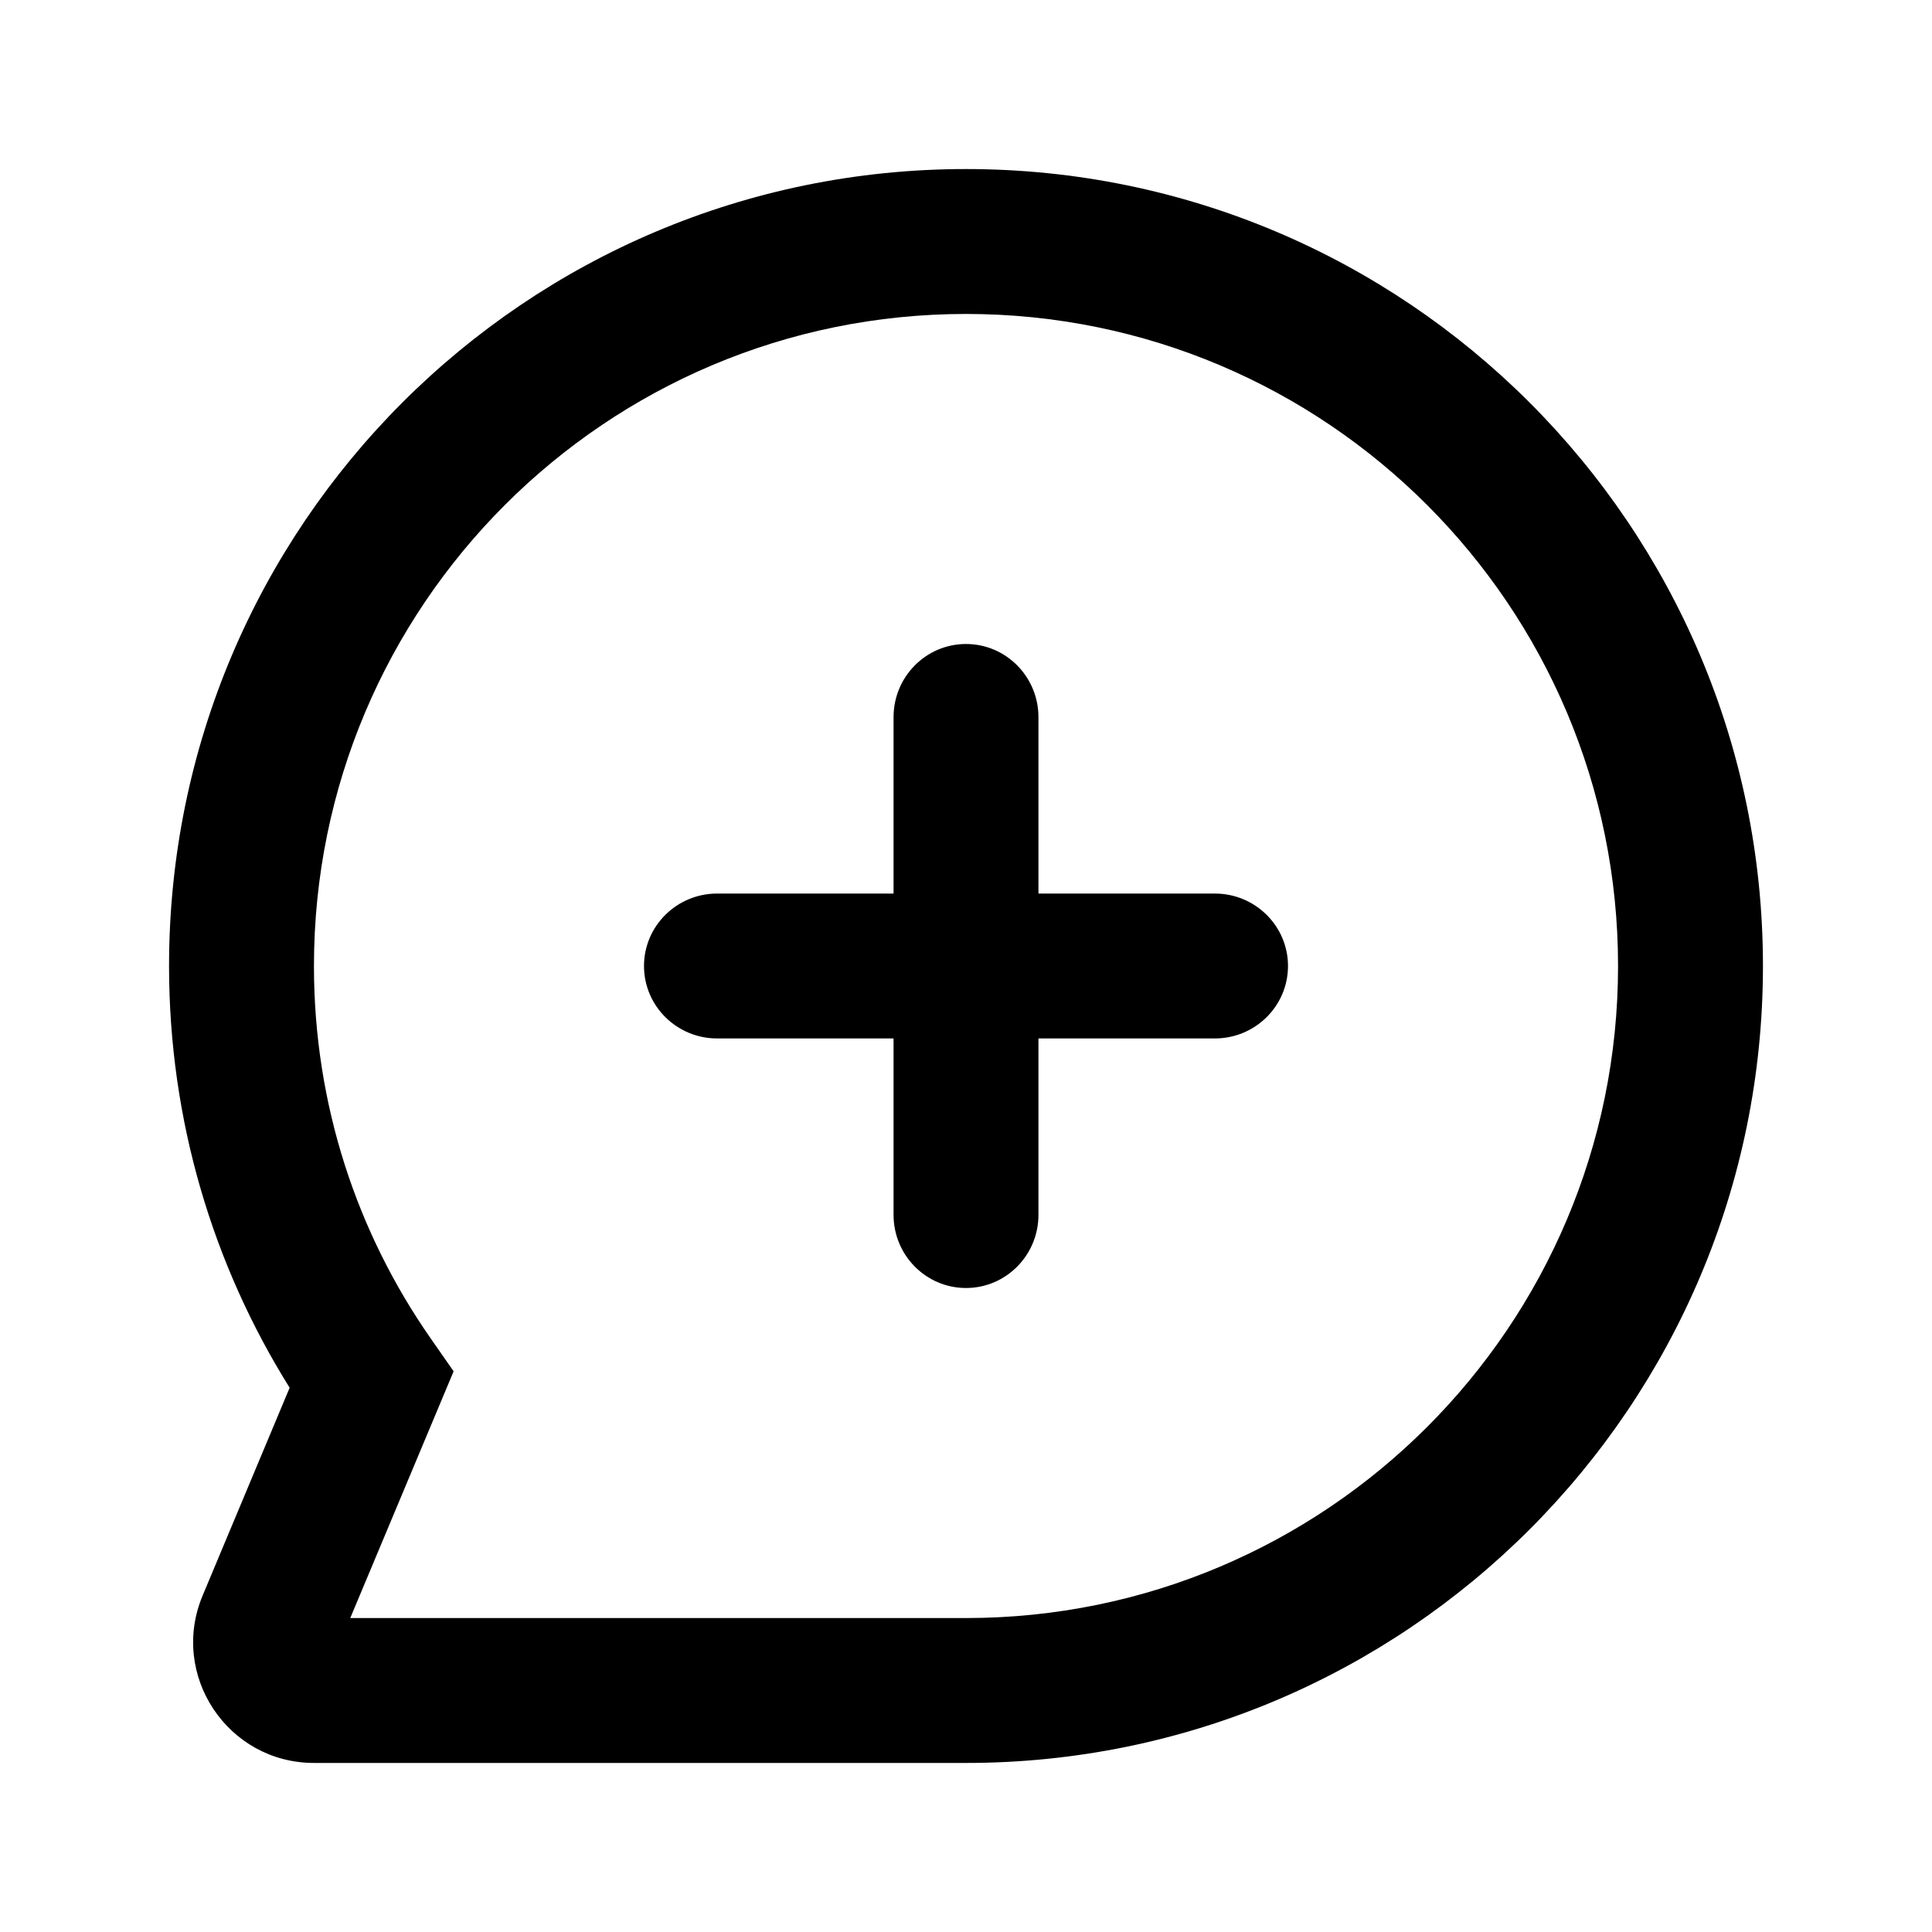
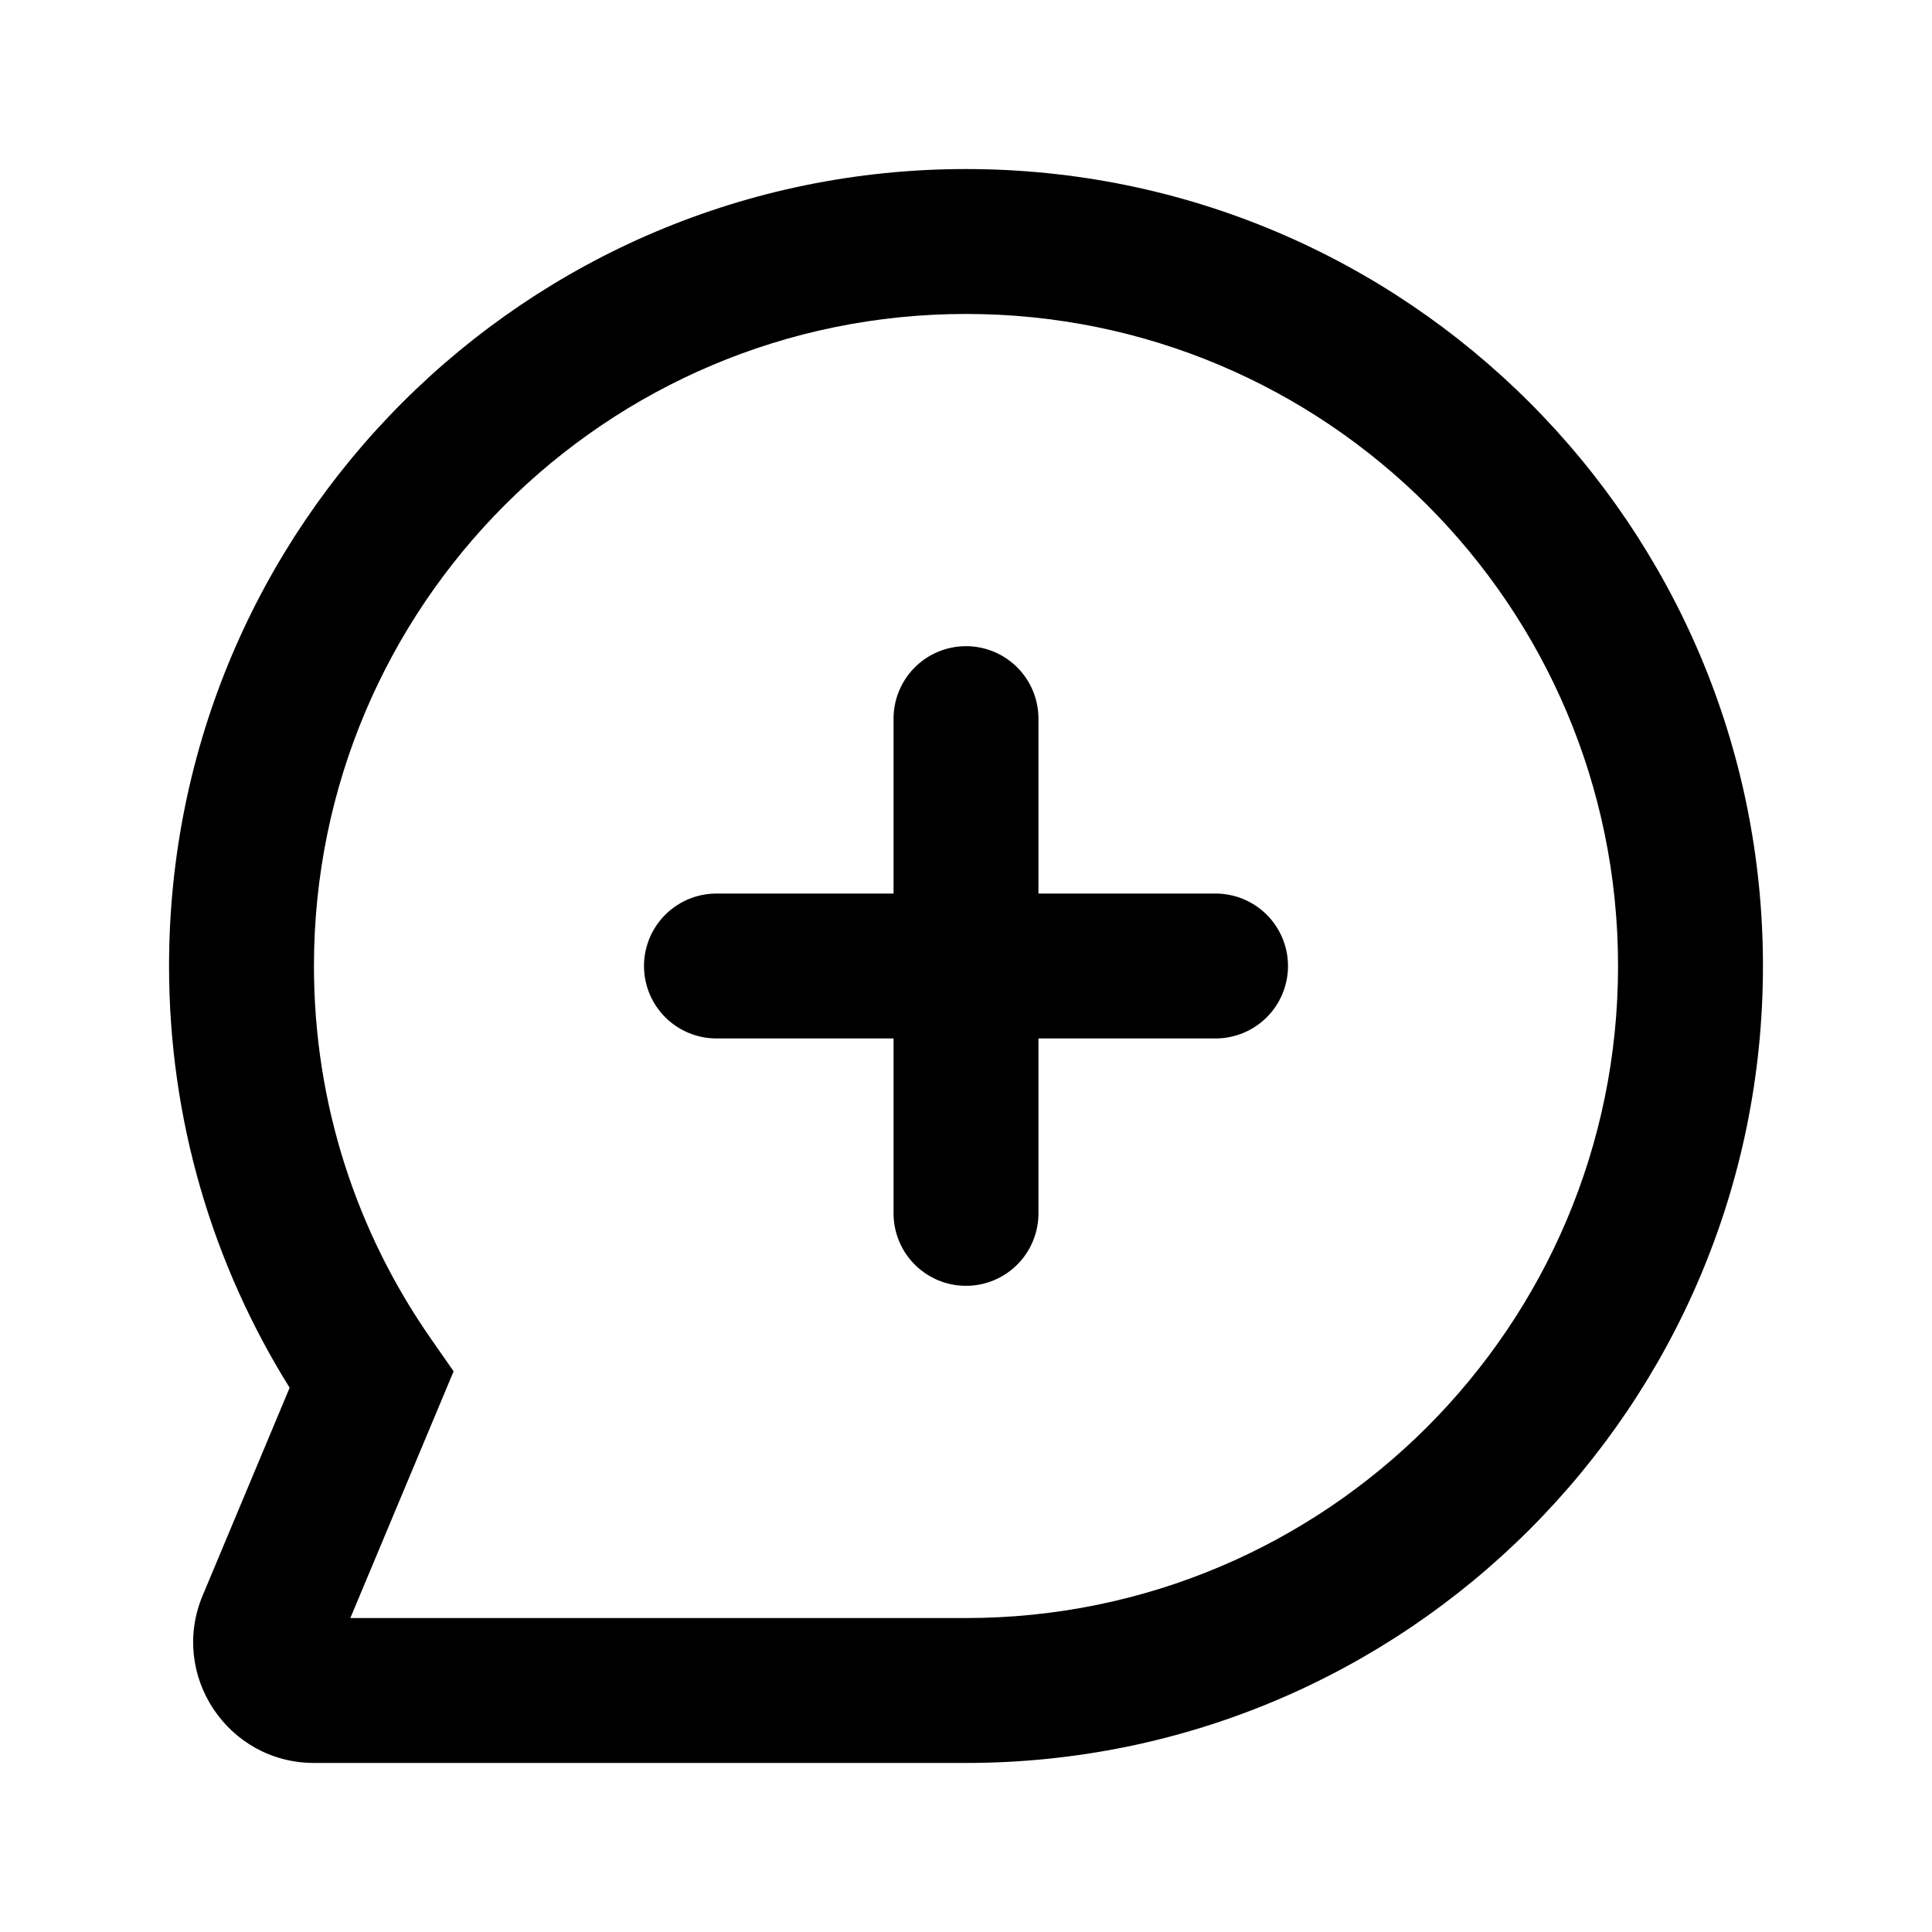
<svg xmlns="http://www.w3.org/2000/svg" width="24" height="24" viewBox="0 0 24 24" fill="none">
-   <path d="M11.1 12.9V15.091C11.1 15.593 11.503 16 12 16C12.497 16 12.9 15.593 12.9 15.091V12.9H15.091C15.593 12.9 16 12.497 16 12C16 11.503 15.593 11.1 15.091 11.1H12.9V8.909C12.9 8.407 12.497 8 12 8C11.503 8 11.1 8.407 11.1 8.909V11.1H8.909C8.407 11.1 8 11.503 8 12C8 12.497 8.407 12.9 8.909 12.9H11.1Z" fill="currentColor" />
-   <path fill-rule="evenodd" clip-rule="evenodd" d="M12 2.1C6.532 2.1 2.1 6.532 2.1 12C2.1 13.923 2.648 15.719 3.598 17.239L2.517 19.821C2.103 20.809 2.829 21.9 3.901 21.9H12C17.467 21.9 21.9 17.468 21.9 12C21.9 6.532 17.467 2.1 12 2.1ZM3.9 12C3.9 7.527 7.526 3.9 12 3.9C16.473 3.9 20.1 7.527 20.1 12C20.1 16.474 16.472 20.1 11.999 20.1H4.351L5.635 17.035L5.352 16.629C4.436 15.317 3.9 13.723 3.9 12Z" fill="currentColor" />
+   <path id="p0" d="M 0 -9.9 C -5.468 -9.9 -9.9 -5.468 -9.9 0 C -9.9 1.923 -9.351 3.719 -8.402 5.239 C -8.402 5.239 -9.483 7.821 -9.483 7.821 C -9.896 8.809 -9.171 9.9 -8.099 9.9 C -8.099 9.9 0 9.9 0 9.9 C 5.468 9.9 9.9 5.468 9.9 0 C 9.9 -5.468 5.468 -9.9 0 -9.9 Z M -8.1 0 C -8.1 -4.474 -4.474 -8.1 0 -8.1 C 4.473 -8.1 8.1 -4.474 8.1 0 C 8.1 4.473 4.473 8.1 -0.001 8.1 C -0.001 8.1 -7.648 8.1 -7.648 8.1 L -6.365 5.035 C -6.365 5.035 -6.648 4.629 -6.648 4.629 C -7.563 3.317 -8.1 1.723 -8.1 0 Z" transform="matrix(1 0 0 1 12 12)" fill="currentColor" fill-rule="evenodd" />
+   <path id="p1" d="M 3.6 0.5 L -2.6 0.5 M 0.5 -2.573 L 0.5 3.573" transform="translate(11.5 11.5)" fill="none" stroke="currentColor" stroke-width="1.8" stroke-linecap="round" />
</svg>
